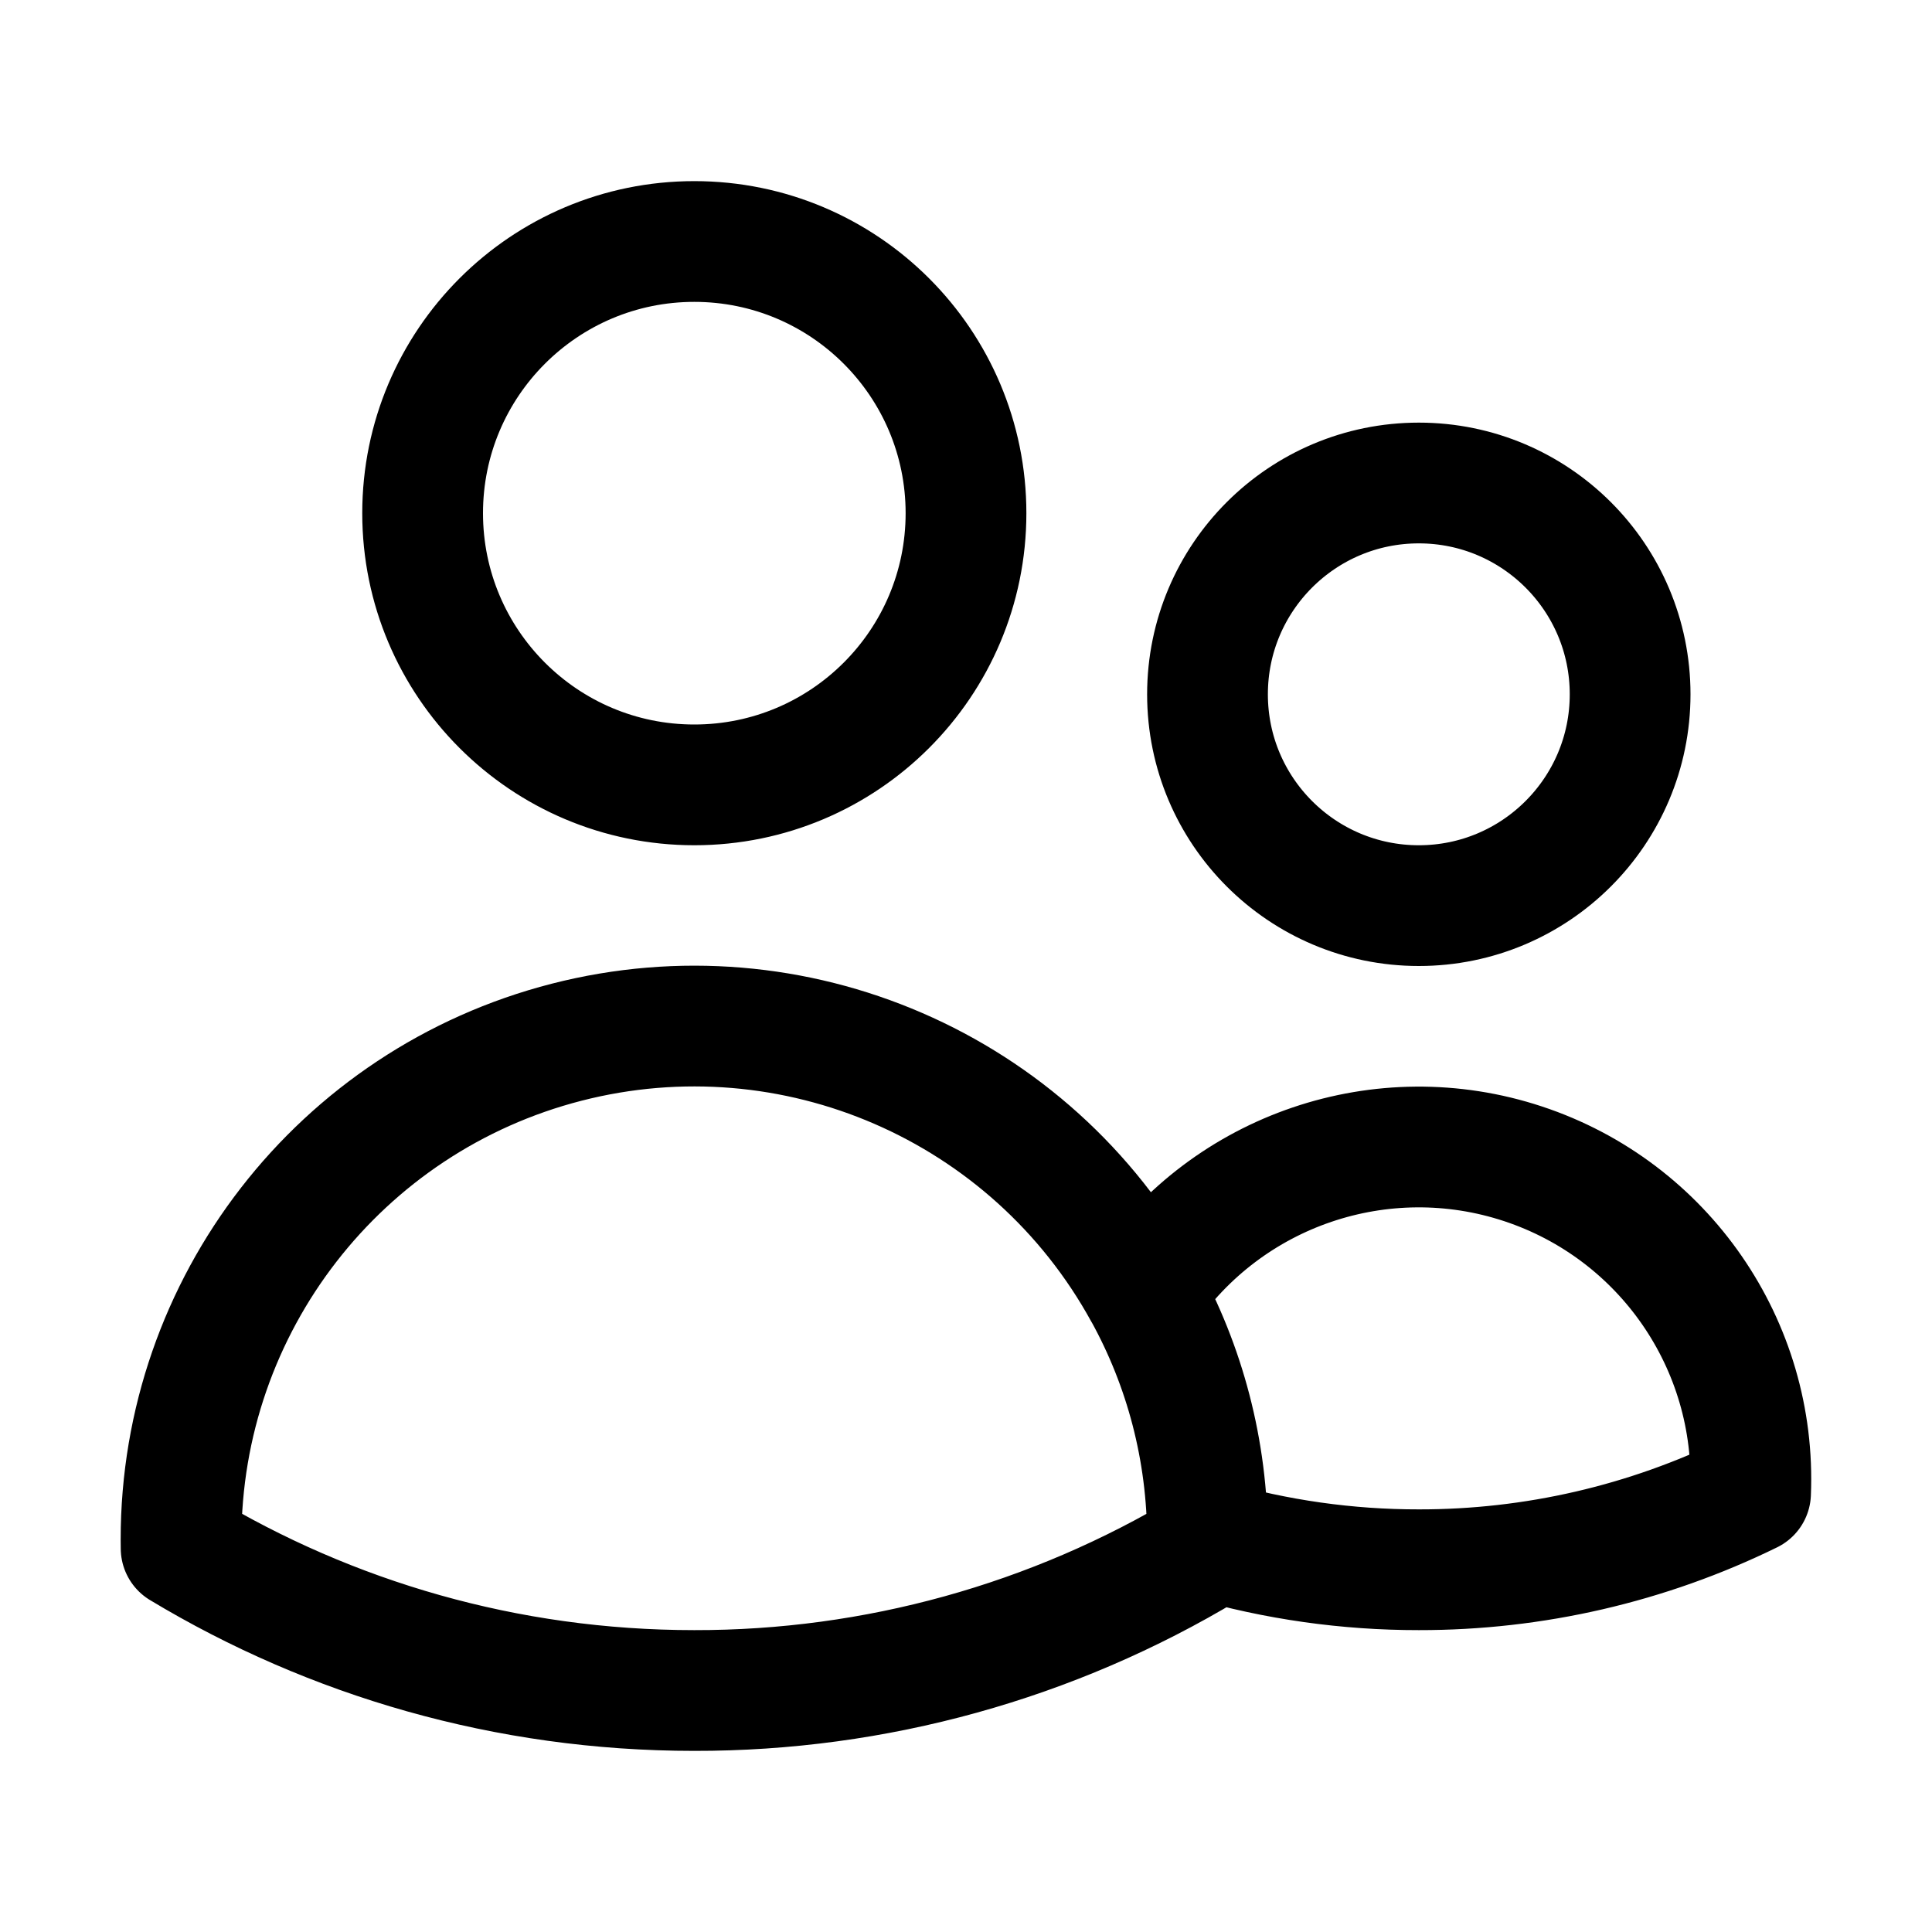
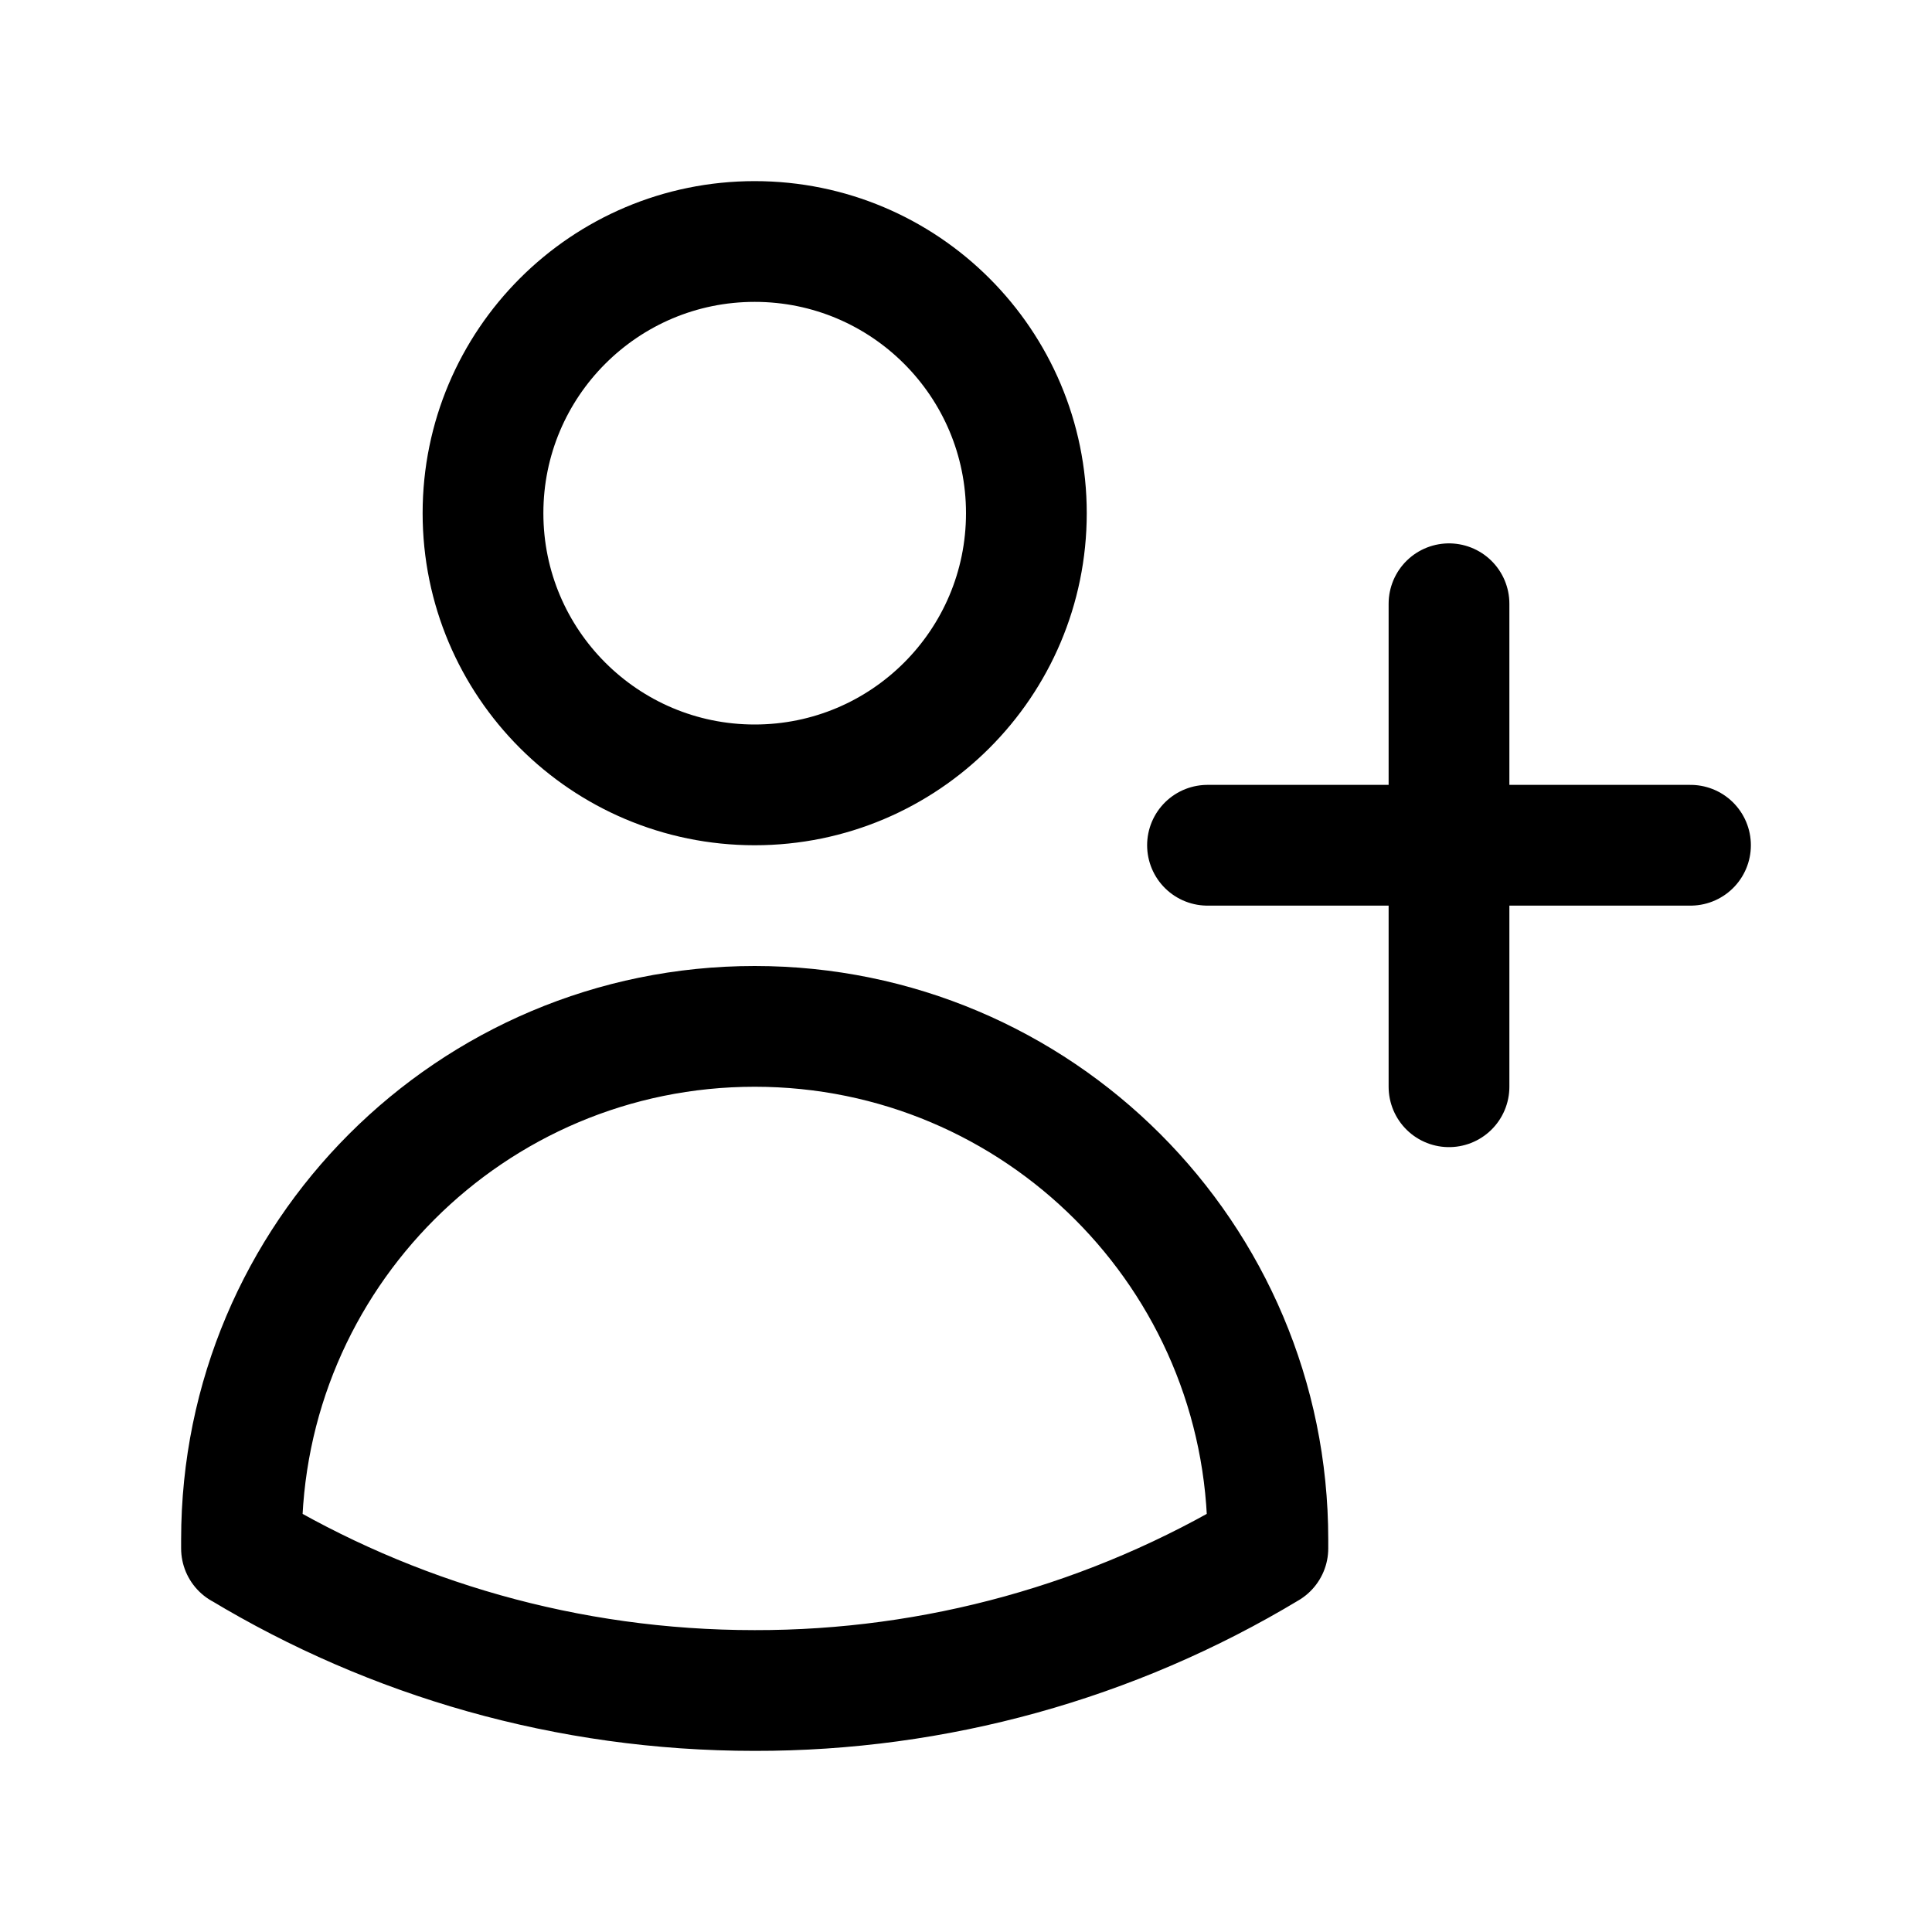
<svg xmlns="http://www.w3.org/2000/svg" fill="none" viewBox="0 0 24 24" stroke-width="1.5" stroke="currentColor" class="size-6">
-   <path stroke-linecap="round" stroke-linejoin="round" d="M15 19.128a9.38 9.38 0 0 0 2.625.372 9.337 9.337 0 0 0 4.121-.952 4.125 4.125 0 0 0-7.533-2.493M15 19.128v-.003c0-1.113-.285-2.16-.786-3.07M15 19.128v.106A12.318 12.318 0 0 1 8.624 21c-2.331 0-4.512-.645-6.374-1.766l-.001-.109a6.375 6.375 0 0 1 11.964-3.07M12 6.375a3.375 3.375 0 1 1-6.75 0 3.375 3.375 0 0 1 6.75 0Zm8.25 2.25a2.625 2.625 0 1 1-5.25 0 2.625 2.625 0 0 1 5.25 0Z" />
+   <path stroke-linecap="round" stroke-linejoin="round" d="M18 7.5v3m0 0v3m0-3h3m-3 0h-3m-2.25-4.125a3.375 3.375 0 1 1-6.75 0 3.375 3.375 0 0 1 6.75 0ZM3 19.235v-.11a6.375 6.375 0 0 1 12.75 0v.109A12.318 12.318 0 0 1 9.374 21c-2.331 0-4.512-.645-6.374-1.766Z" />
</svg>
